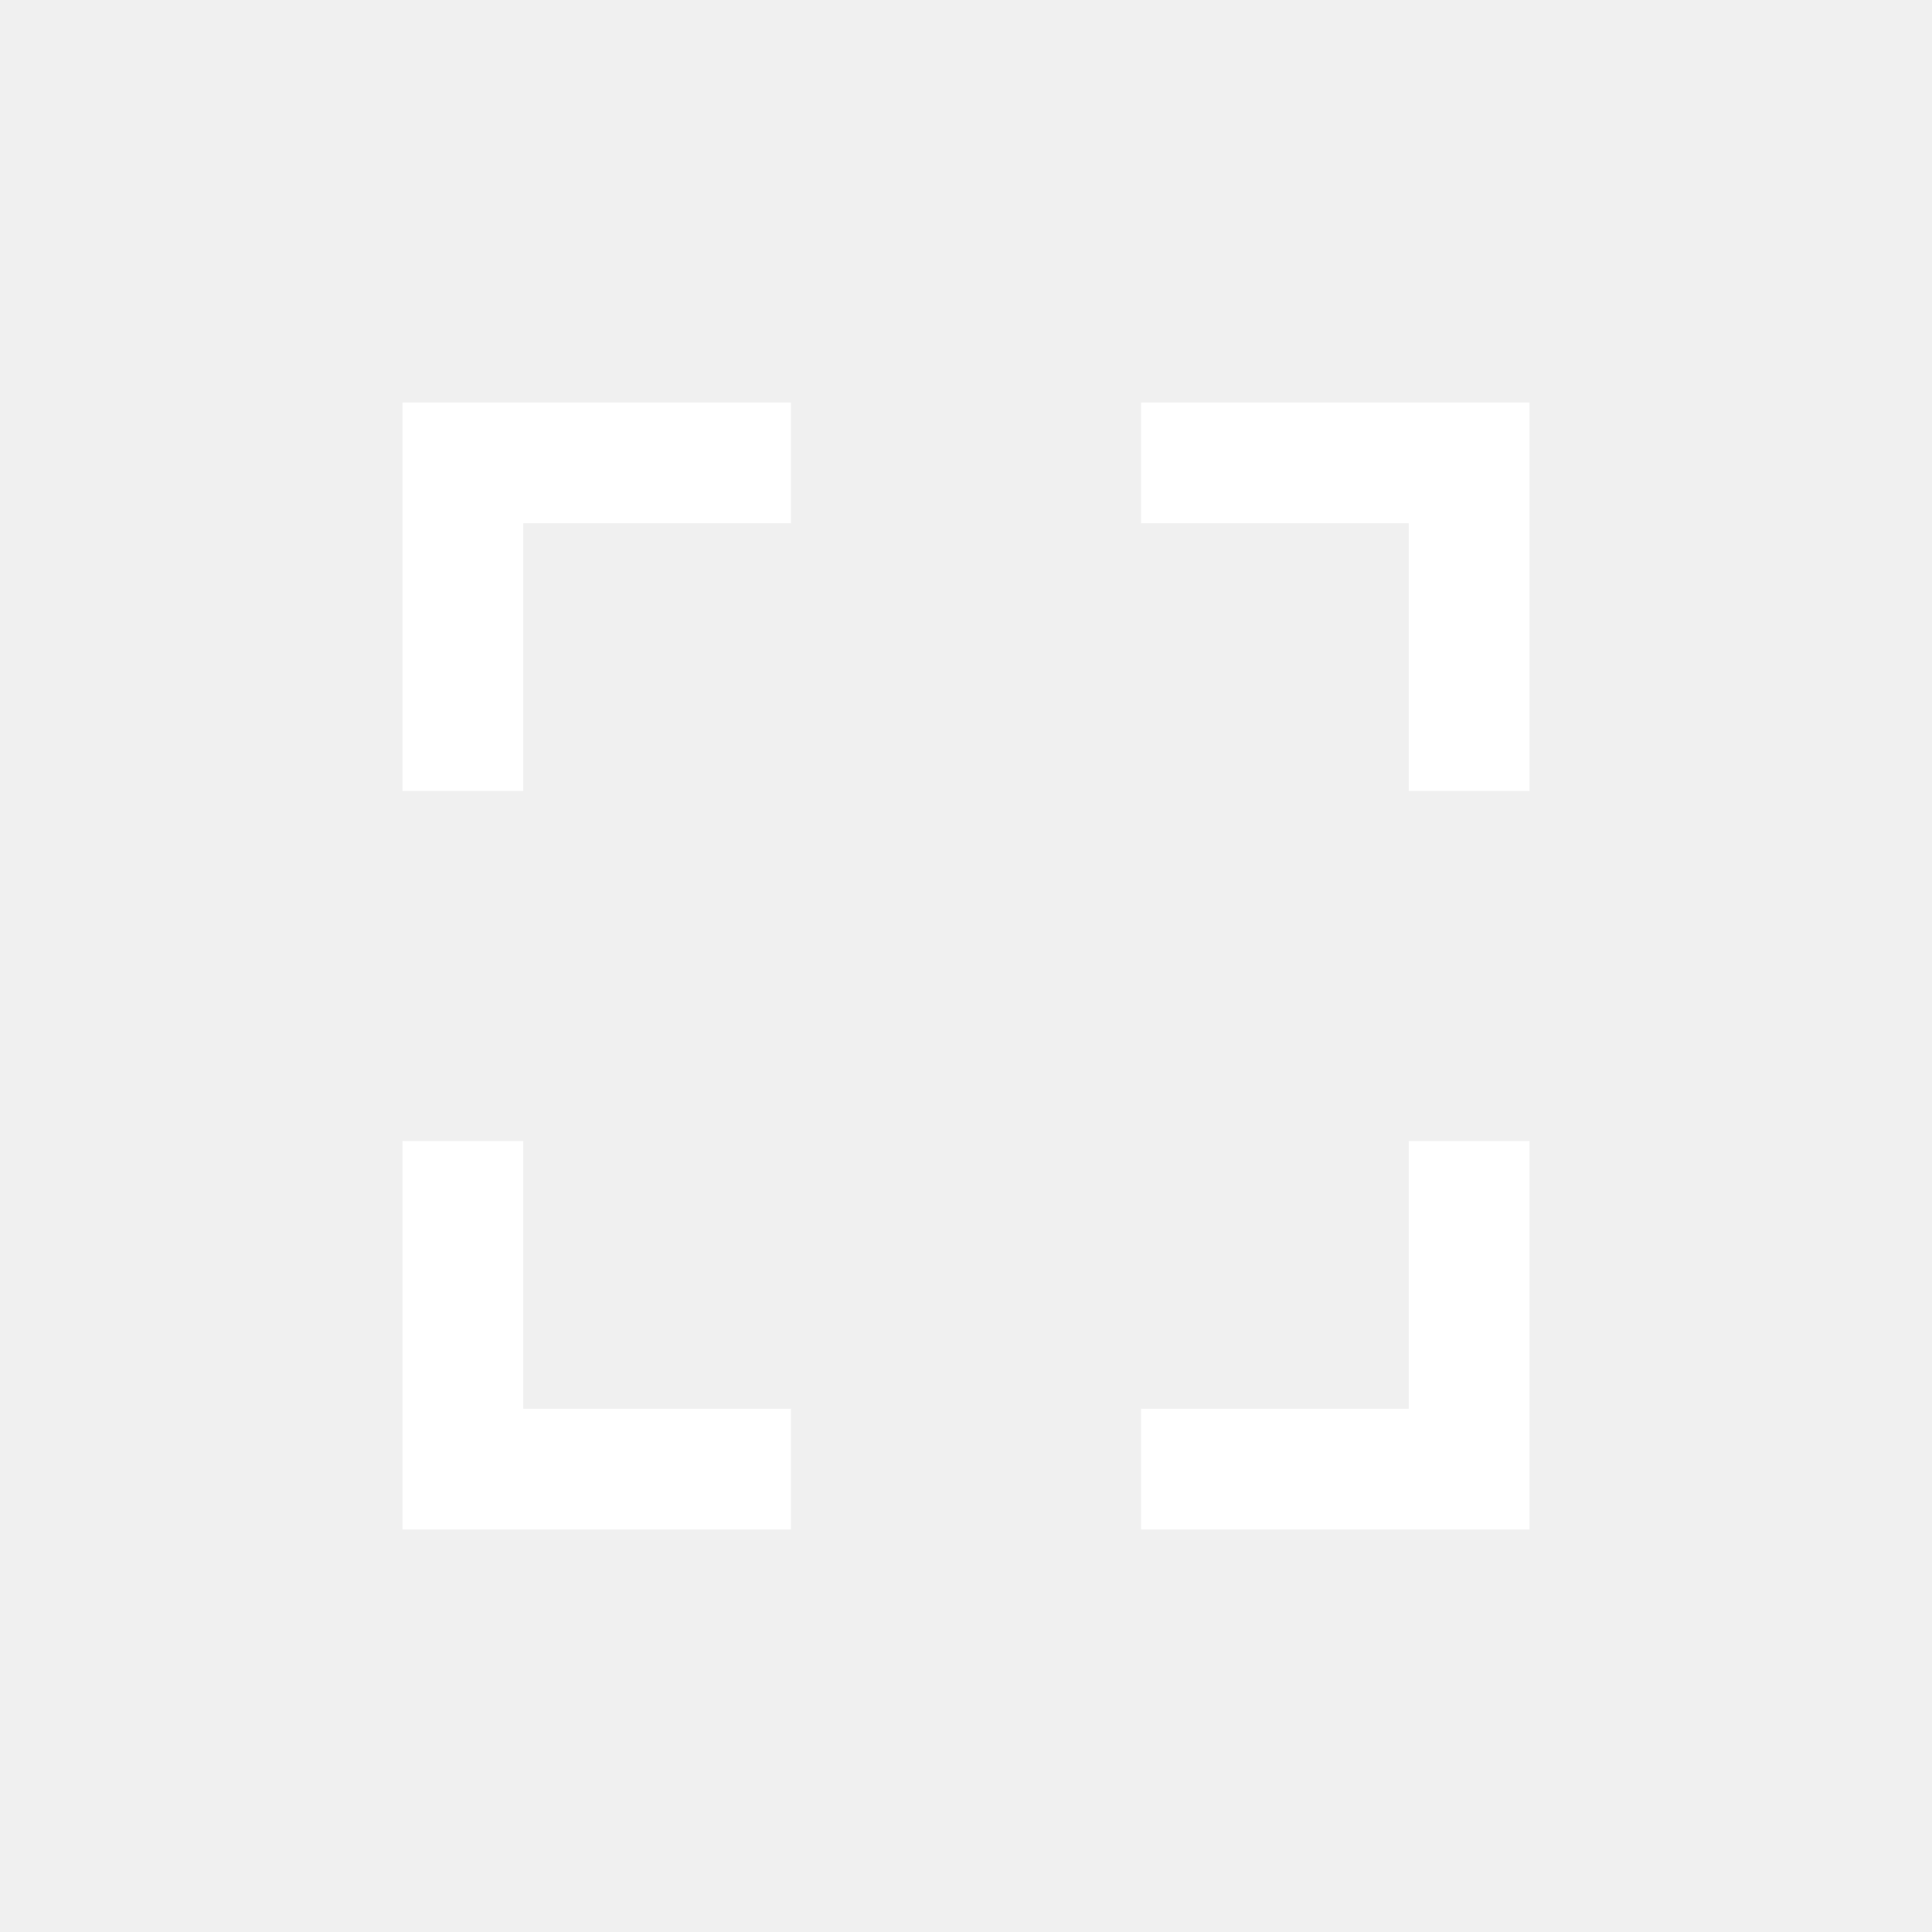
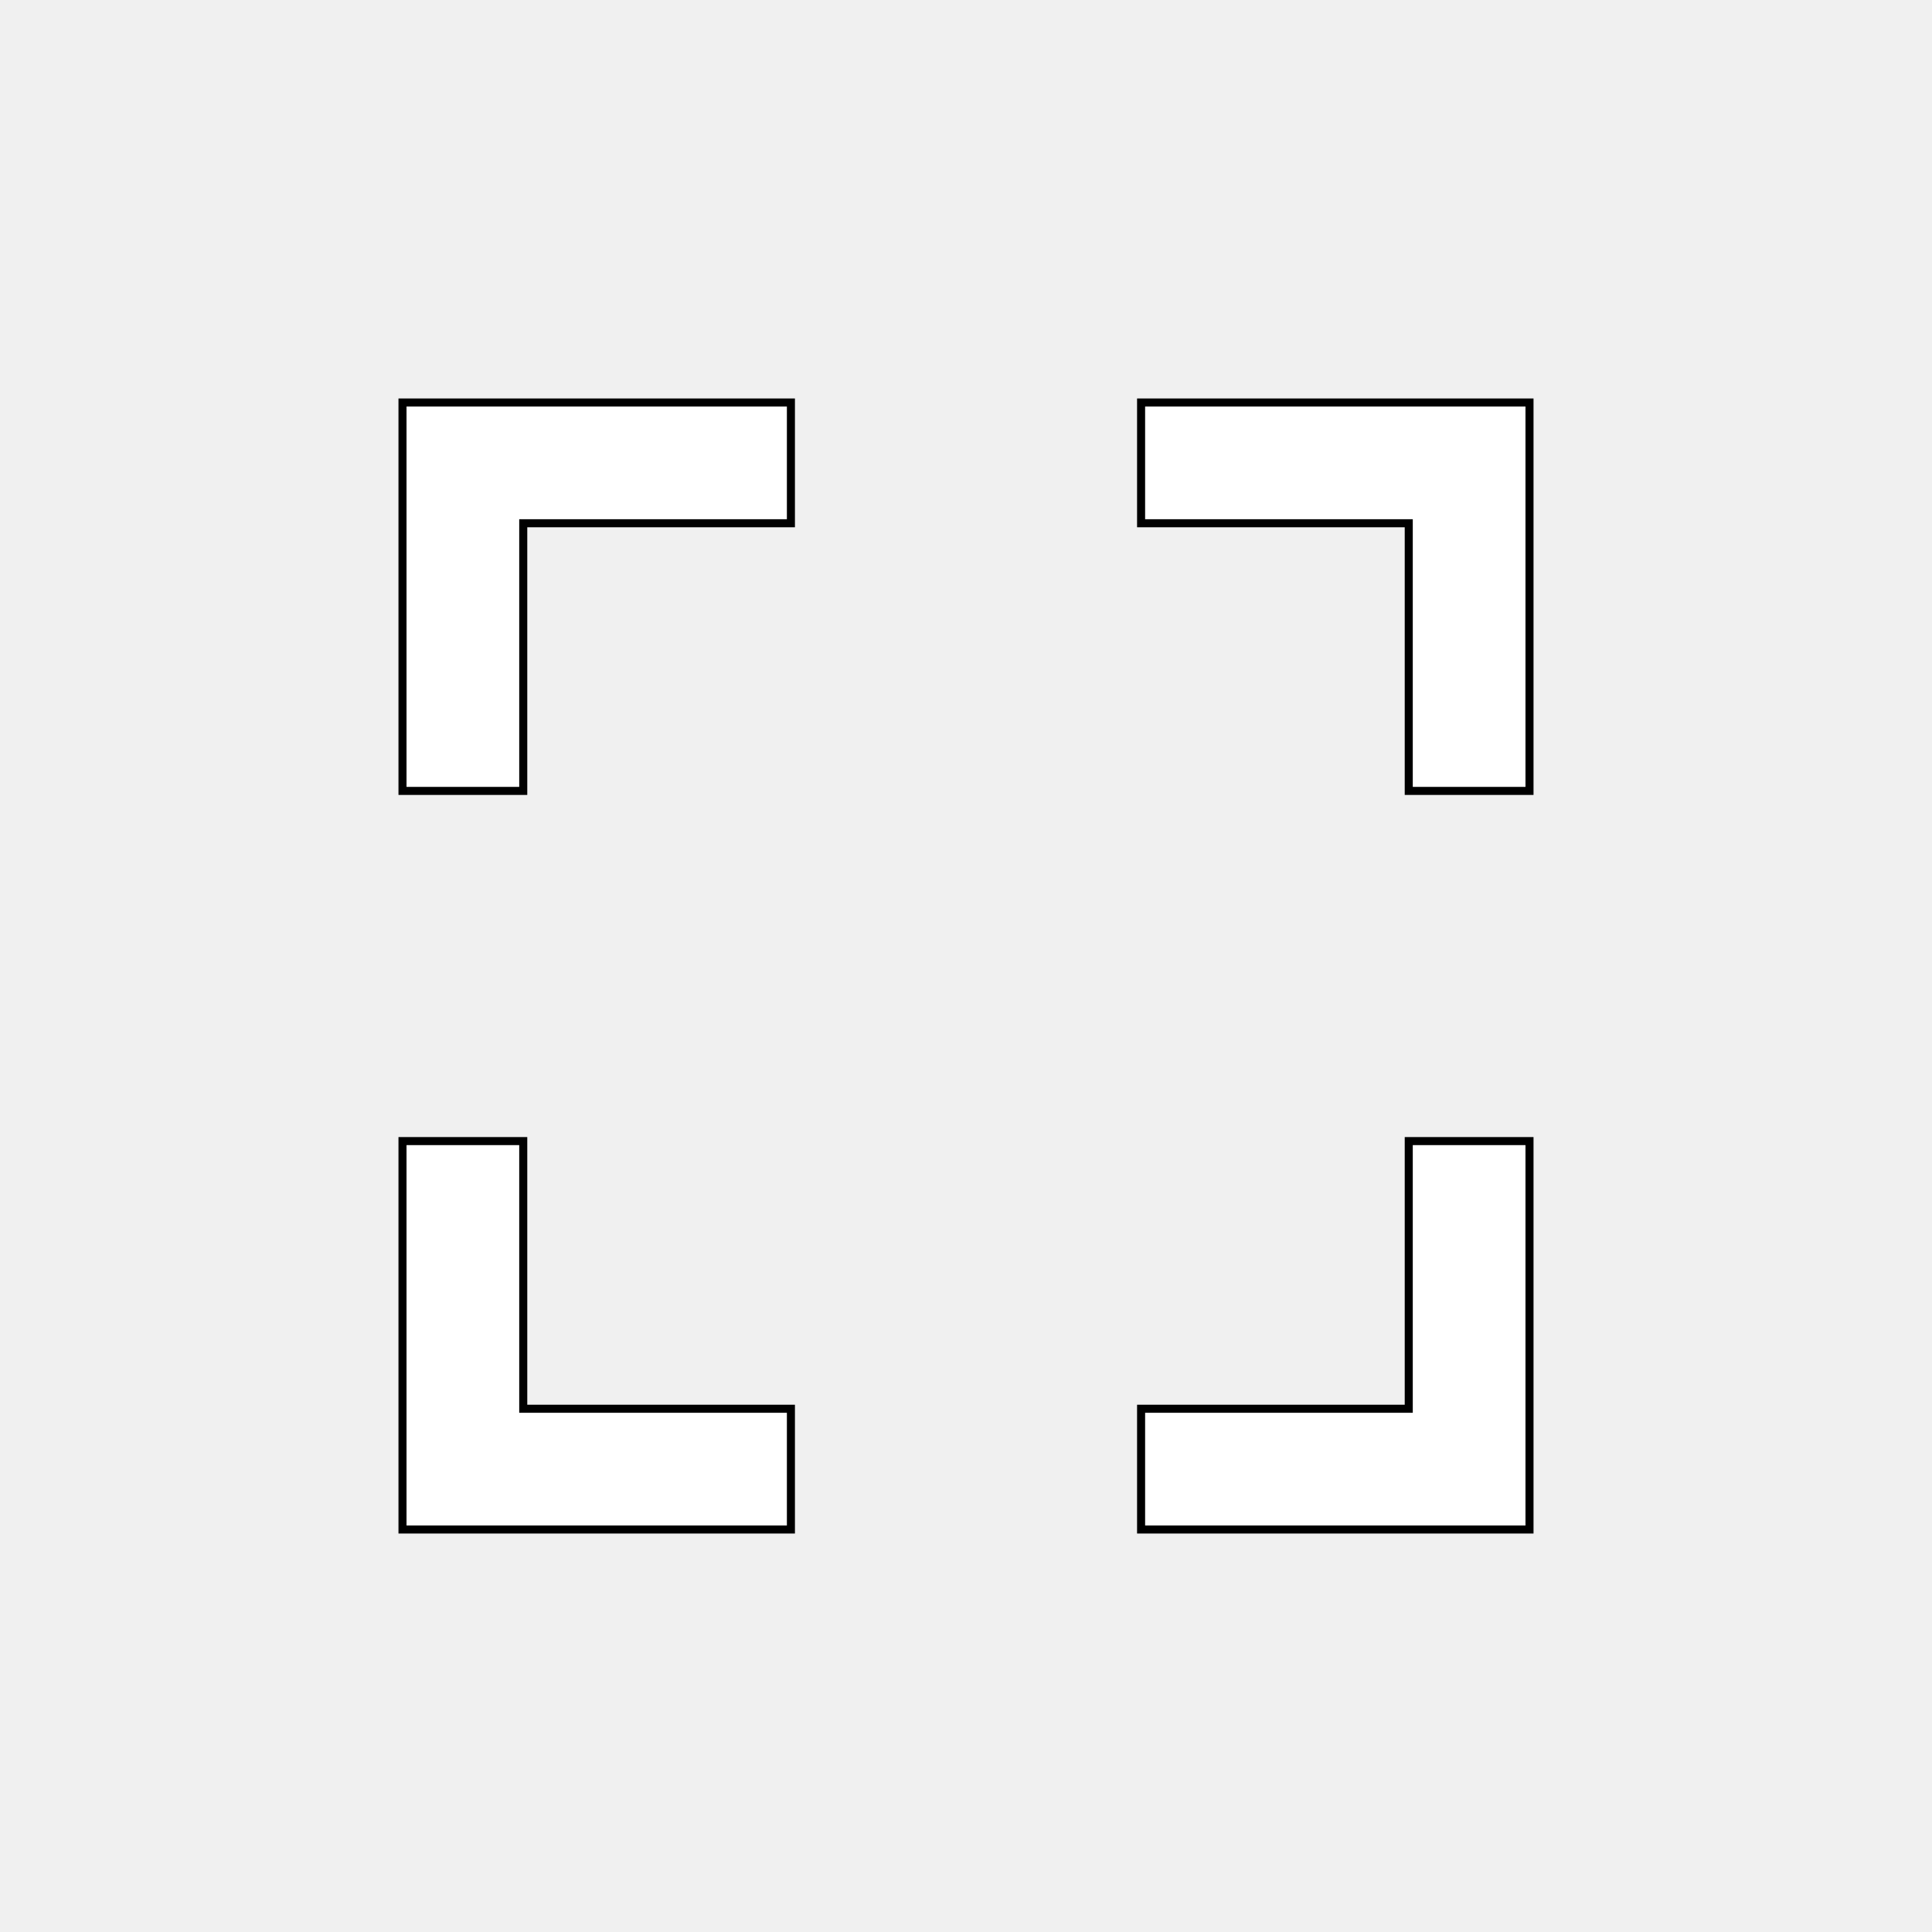
<svg xmlns="http://www.w3.org/2000/svg" height="48" viewBox="0 96 960 960" width="48" fill="#ffffff">
-   <path d="M200 856V663h60v133h133v60H200Zm0-367V296h193v60H260v133h-60Zm367 367v-60h133V663h60v193H567Zm133-367V356H567v-60h193v193h-60Z" />
+   <path stroke-width="4" stroke="#000000" d="M200 856V663h60v133h133v60H200Zm0-367V296h193v60H260v133h-60Zm367 367v-60h133V663h60v193H567Zm133-367V356H567v-60h193v193h-60Z" />
</svg>
